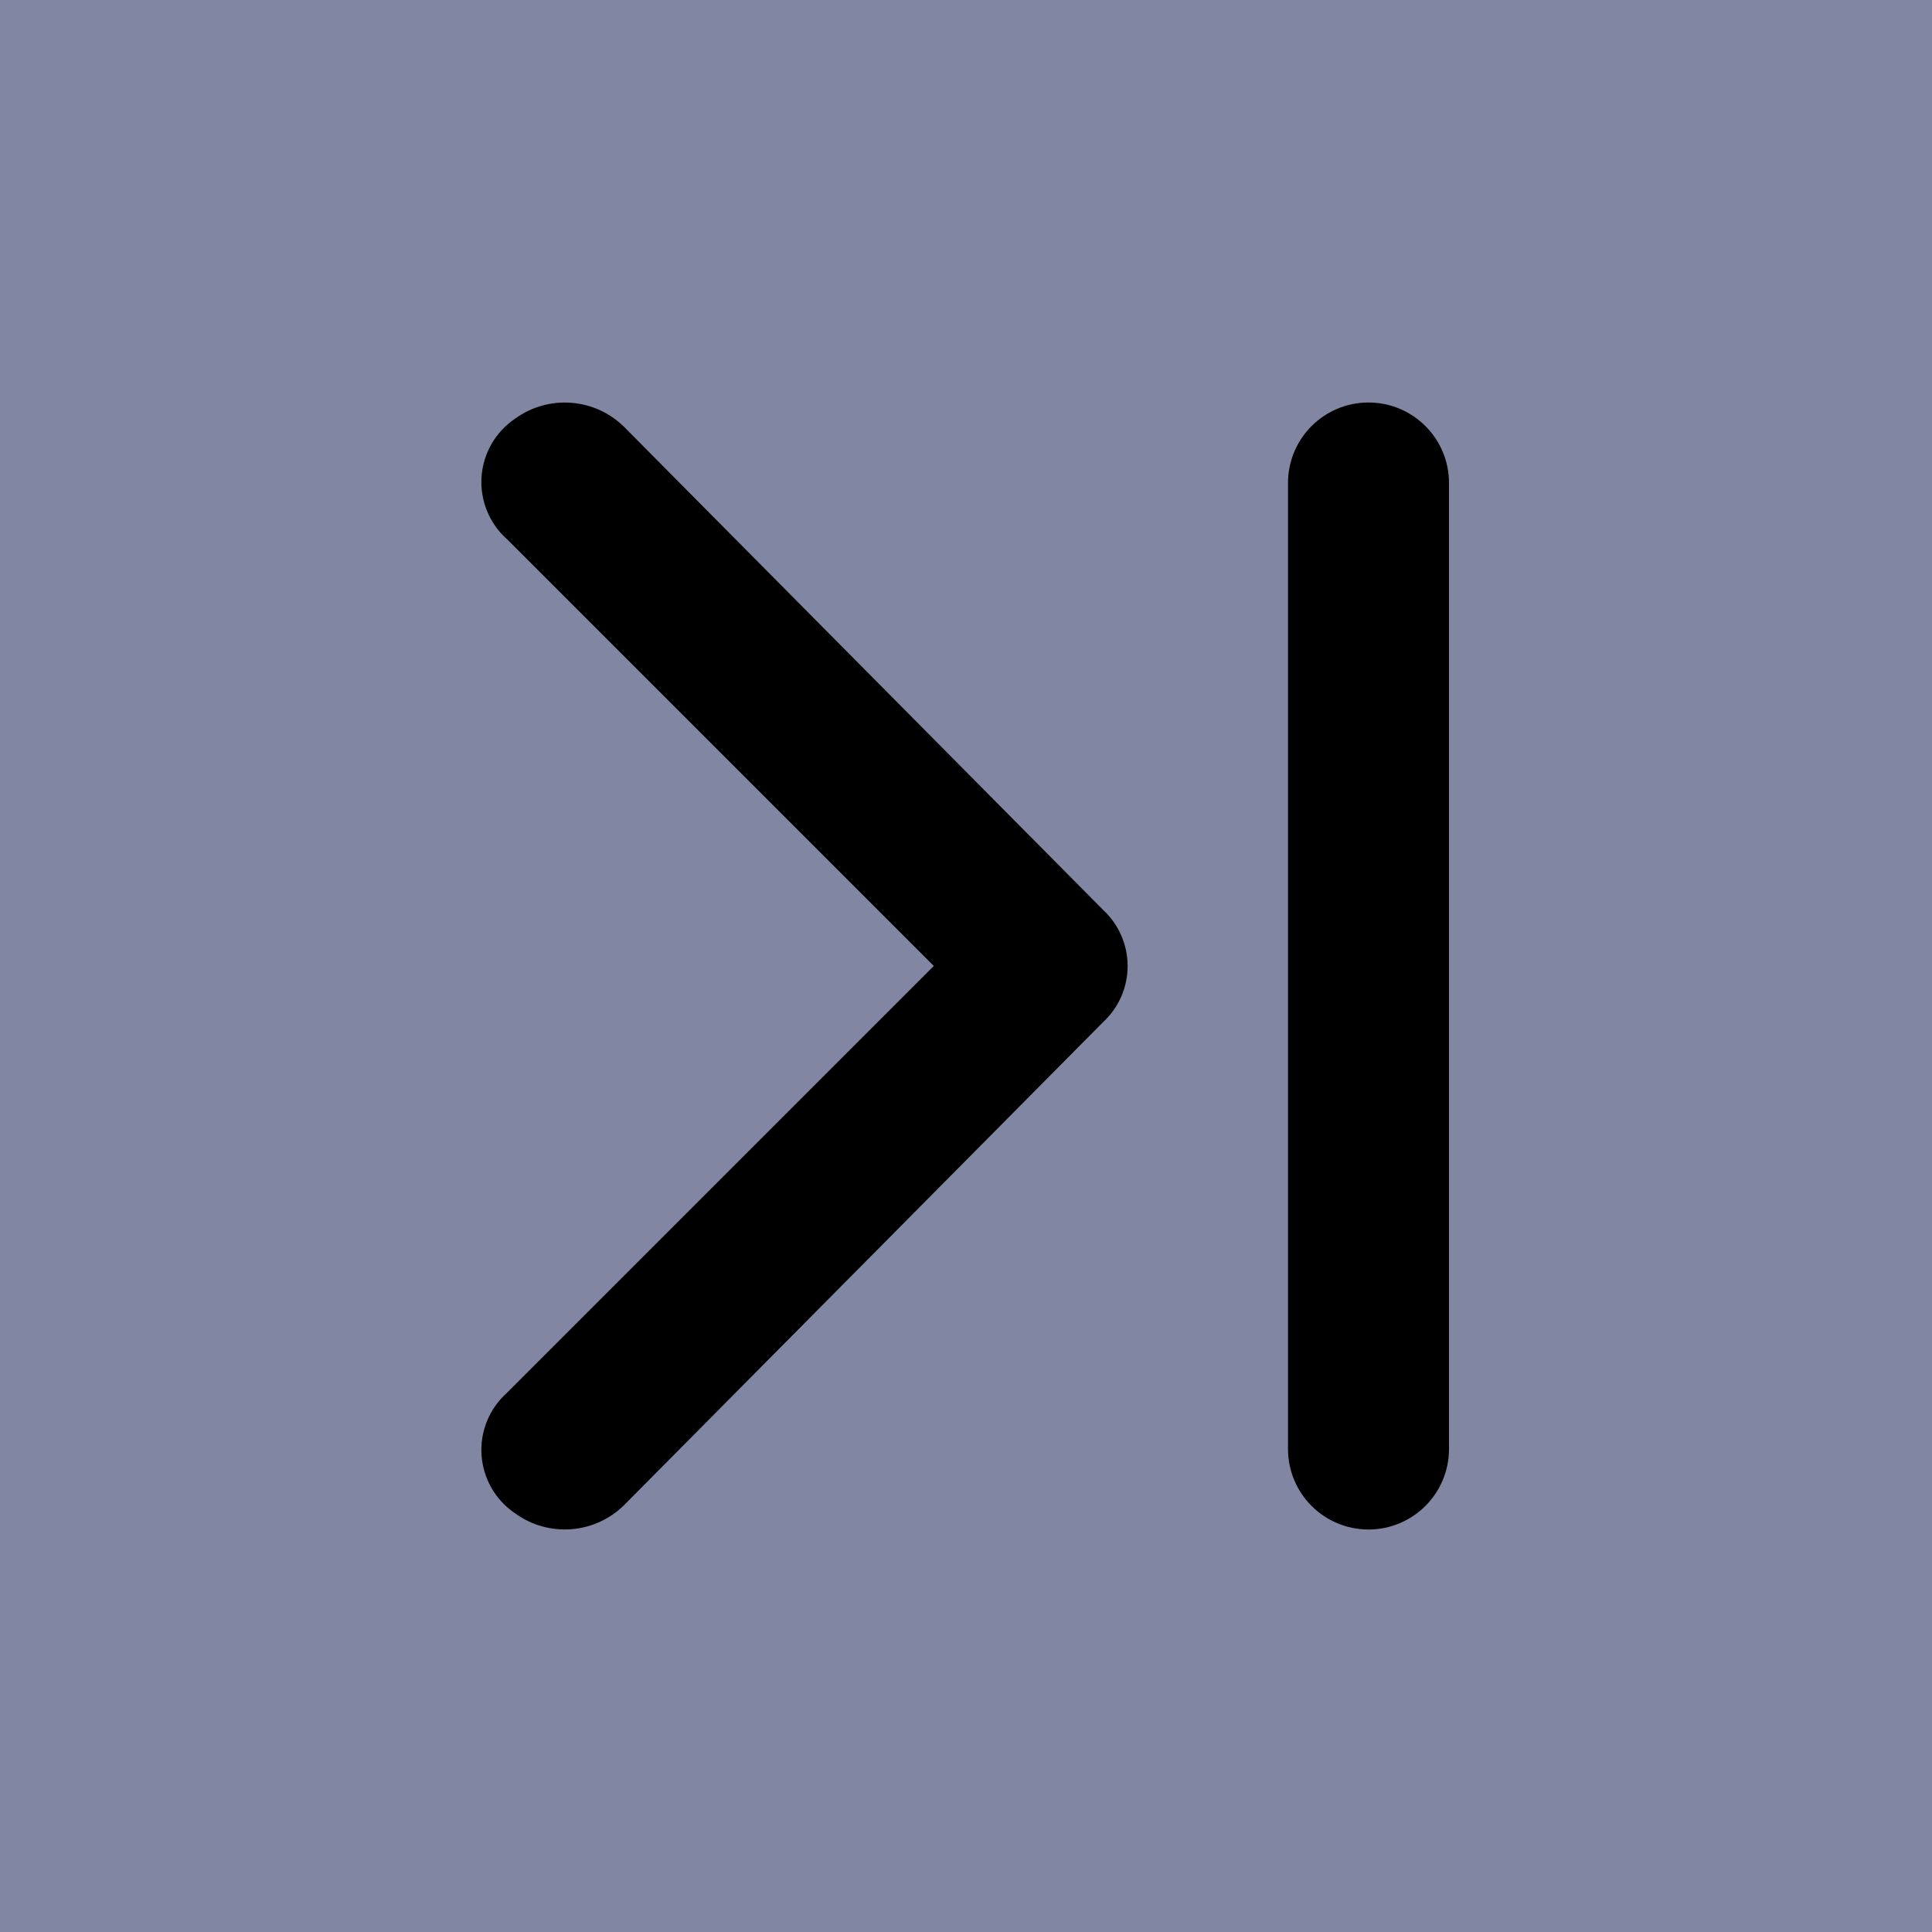
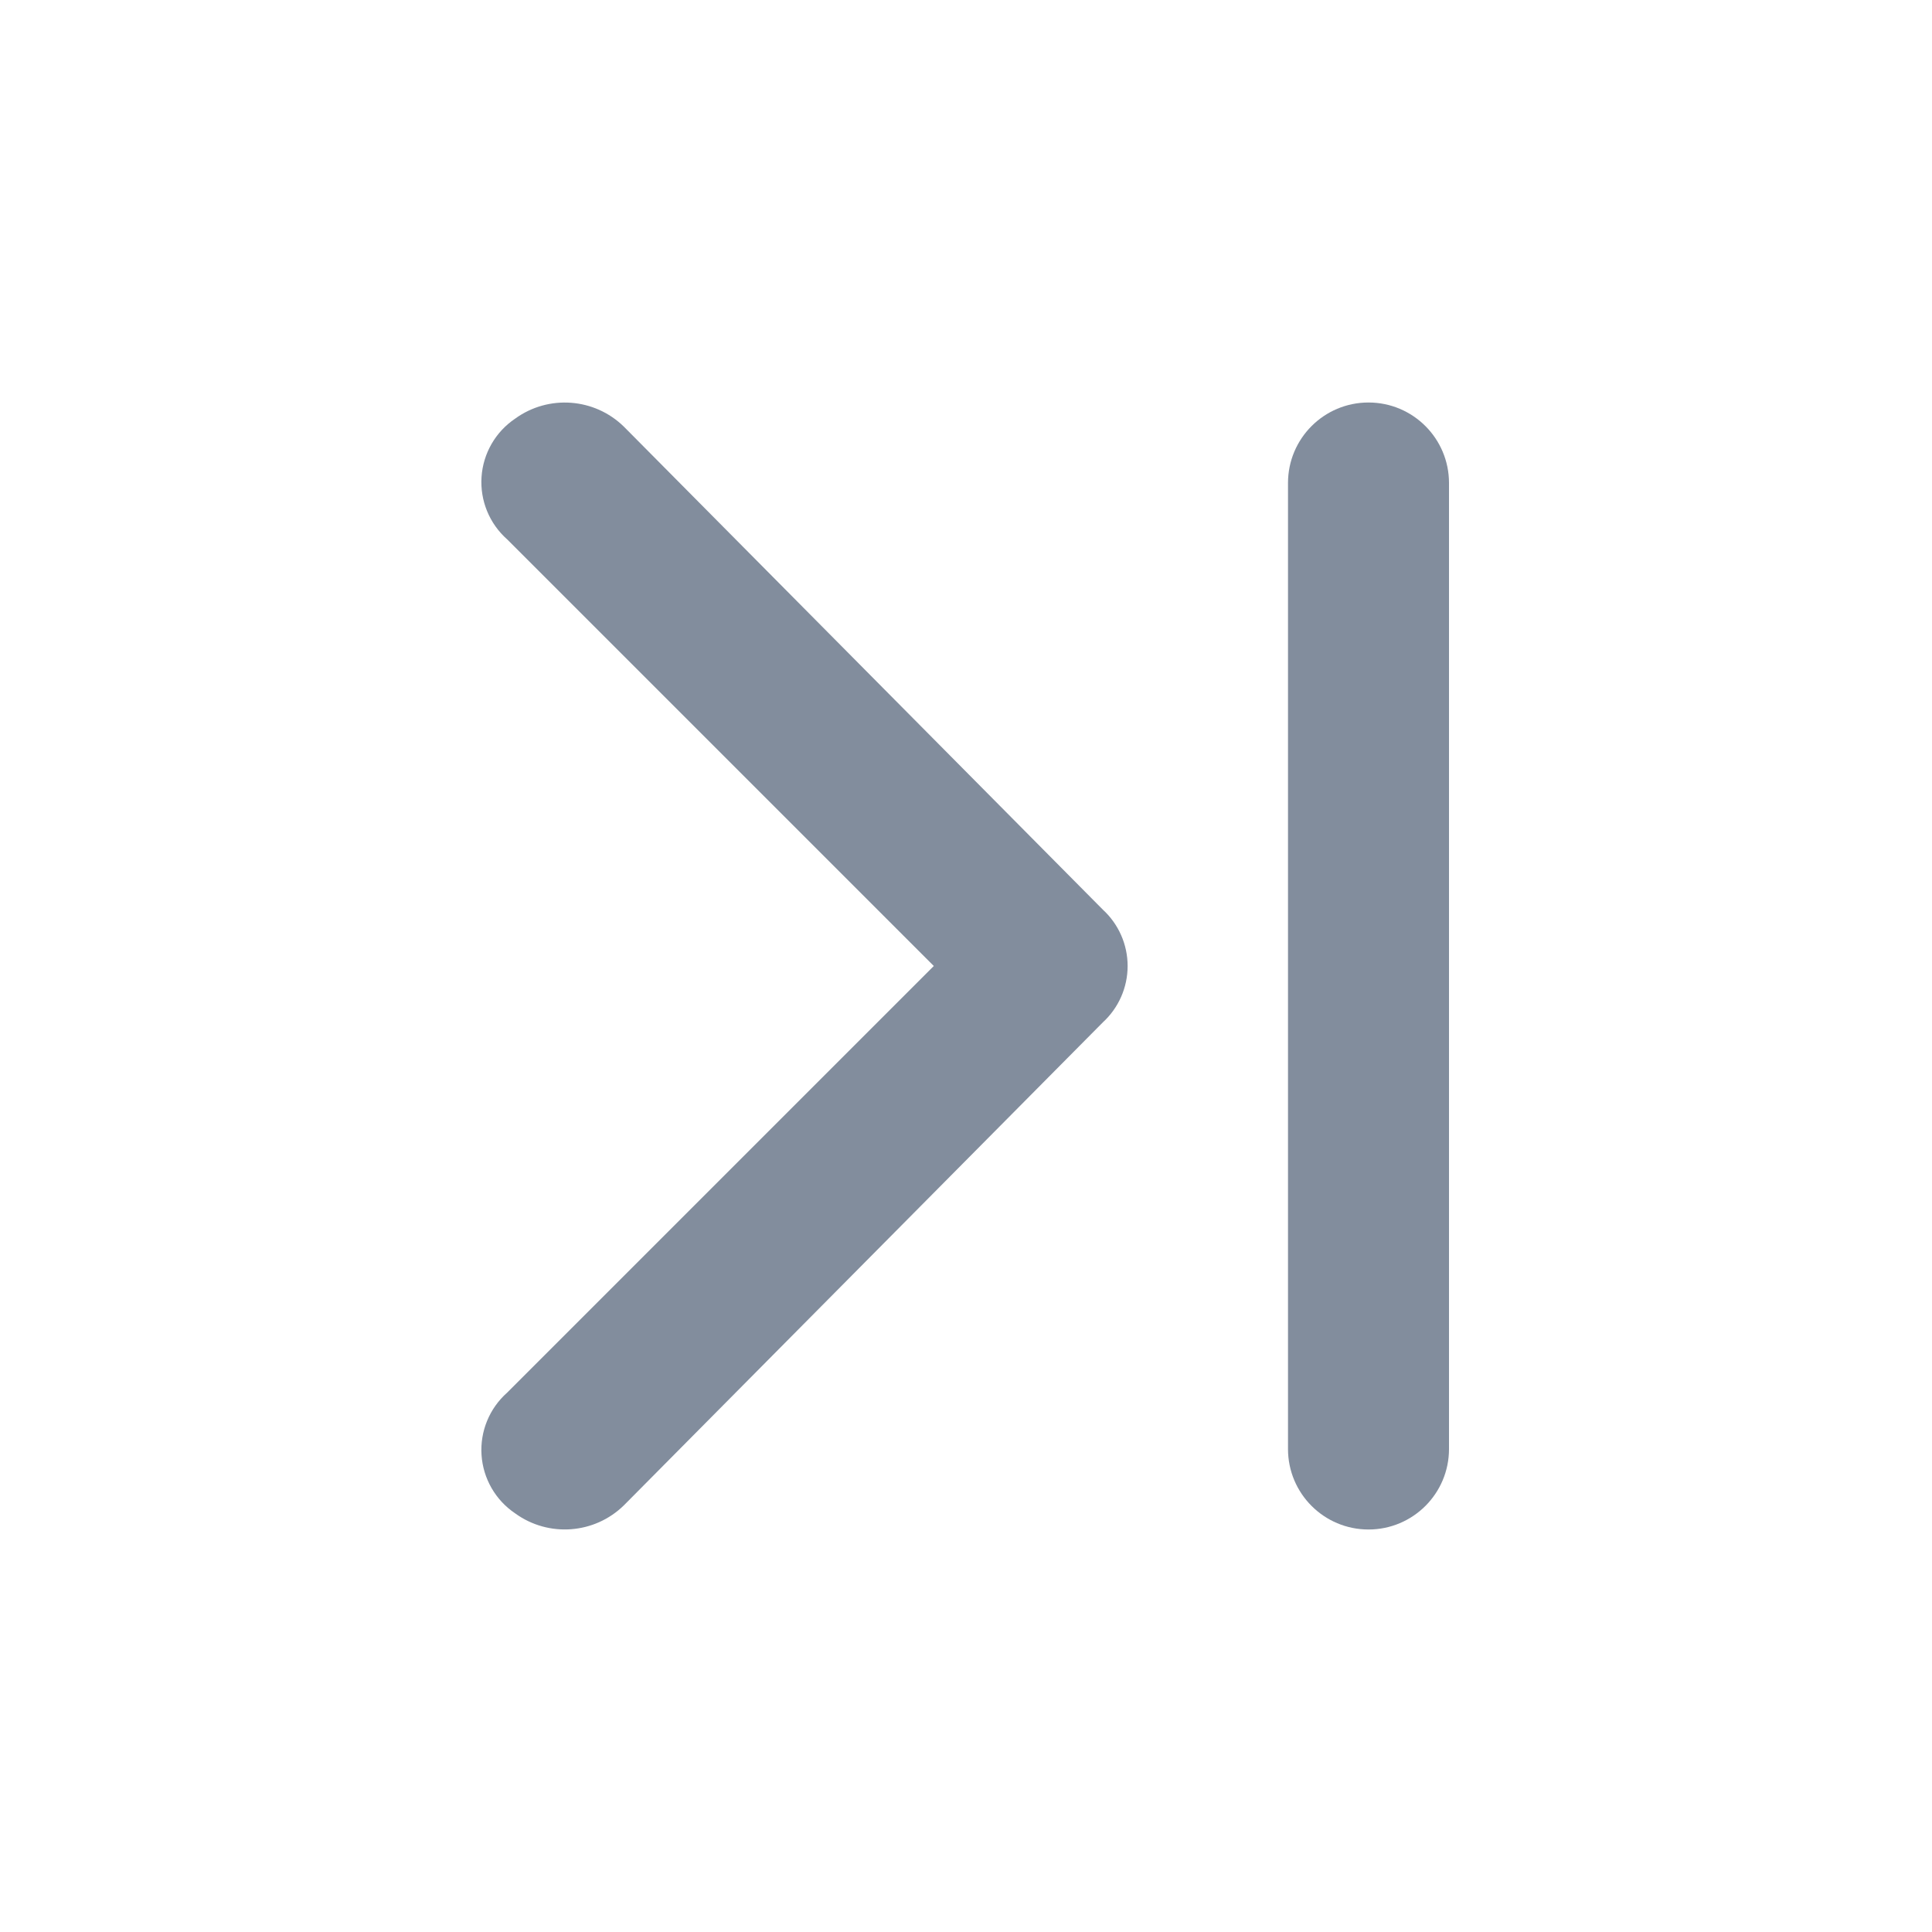
<svg xmlns="http://www.w3.org/2000/svg" width="800px" height="800px" viewBox="0 0 48 48">
  <g id="Layer_2" data-name="Layer 2">
    <g id="invisible_box" data-name="invisible box">
-       <rect width="48" height="48" fill="#8187a2" />
+       <rect width="48" height="48" fill="none" />
    </g>
    <g id="icons_Q2" data-name="icons Q2">
      <g>
-         <path d="M34,10a2,2,0,0,0-2,2V36a2,2,0,0,0,4,0V12A2,2,0,0,0,34,10Z" />
-         <path d="M15.5,10.6a2.1,2.1,0,0,0-2.7-.2,1.9,1.9,0,0,0-.2,3L23.2,24,12.6,34.6a1.9,1.9,0,0,0,.2,3,2.1,2.1,0,0,0,2.7-.2l11.9-12a1.9,1.9,0,0,0,0-2.8Z" />
+         <path fill="#828d9d" d="M34,10a2,2,0,0,0-2,2V36a2,2,0,0,0,4,0V12A2,2,0,0,0,34,10Z" />
+         <path fill="#828d9d" d="M15.5,10.6a2.1,2.1,0,0,0-2.7-.2,1.9,1.9,0,0,0-.2,3L23.2,24,12.6,34.6a1.9,1.9,0,0,0,.2,3,2.1,2.1,0,0,0,2.7-.2l11.9-12a1.9,1.9,0,0,0,0-2.8Z" />
      </g>
    </g>
  </g>
</svg>
